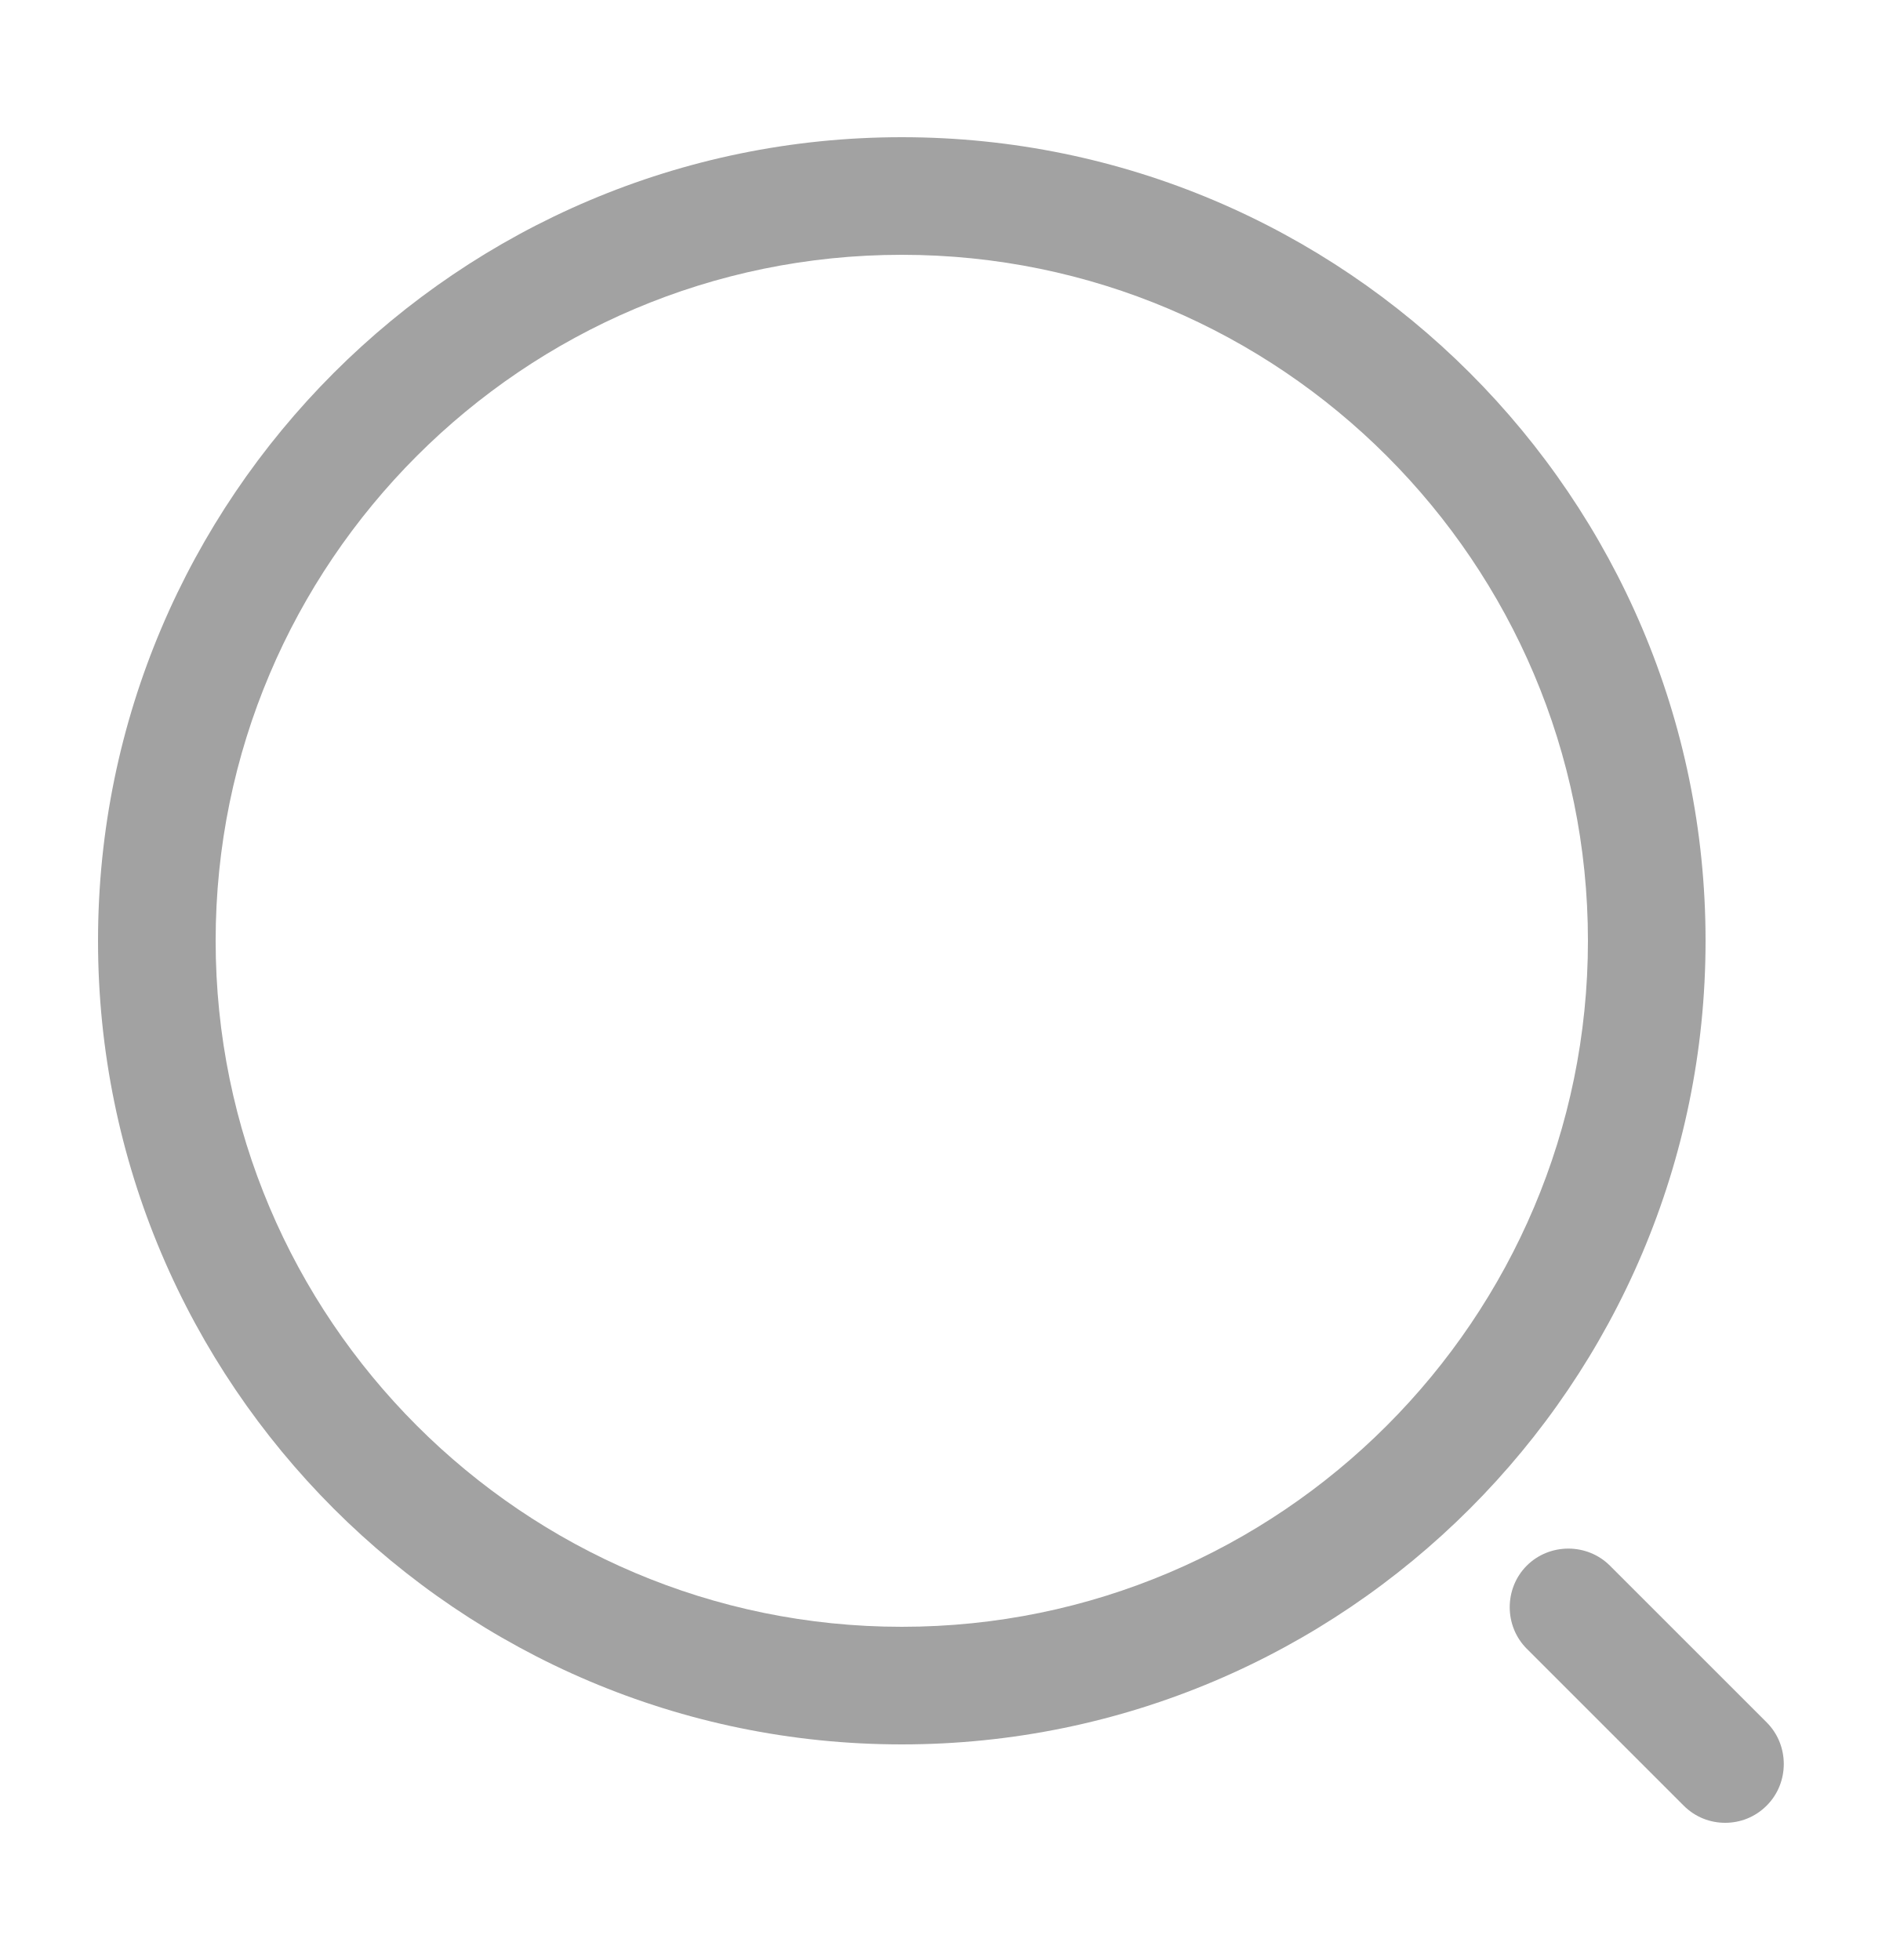
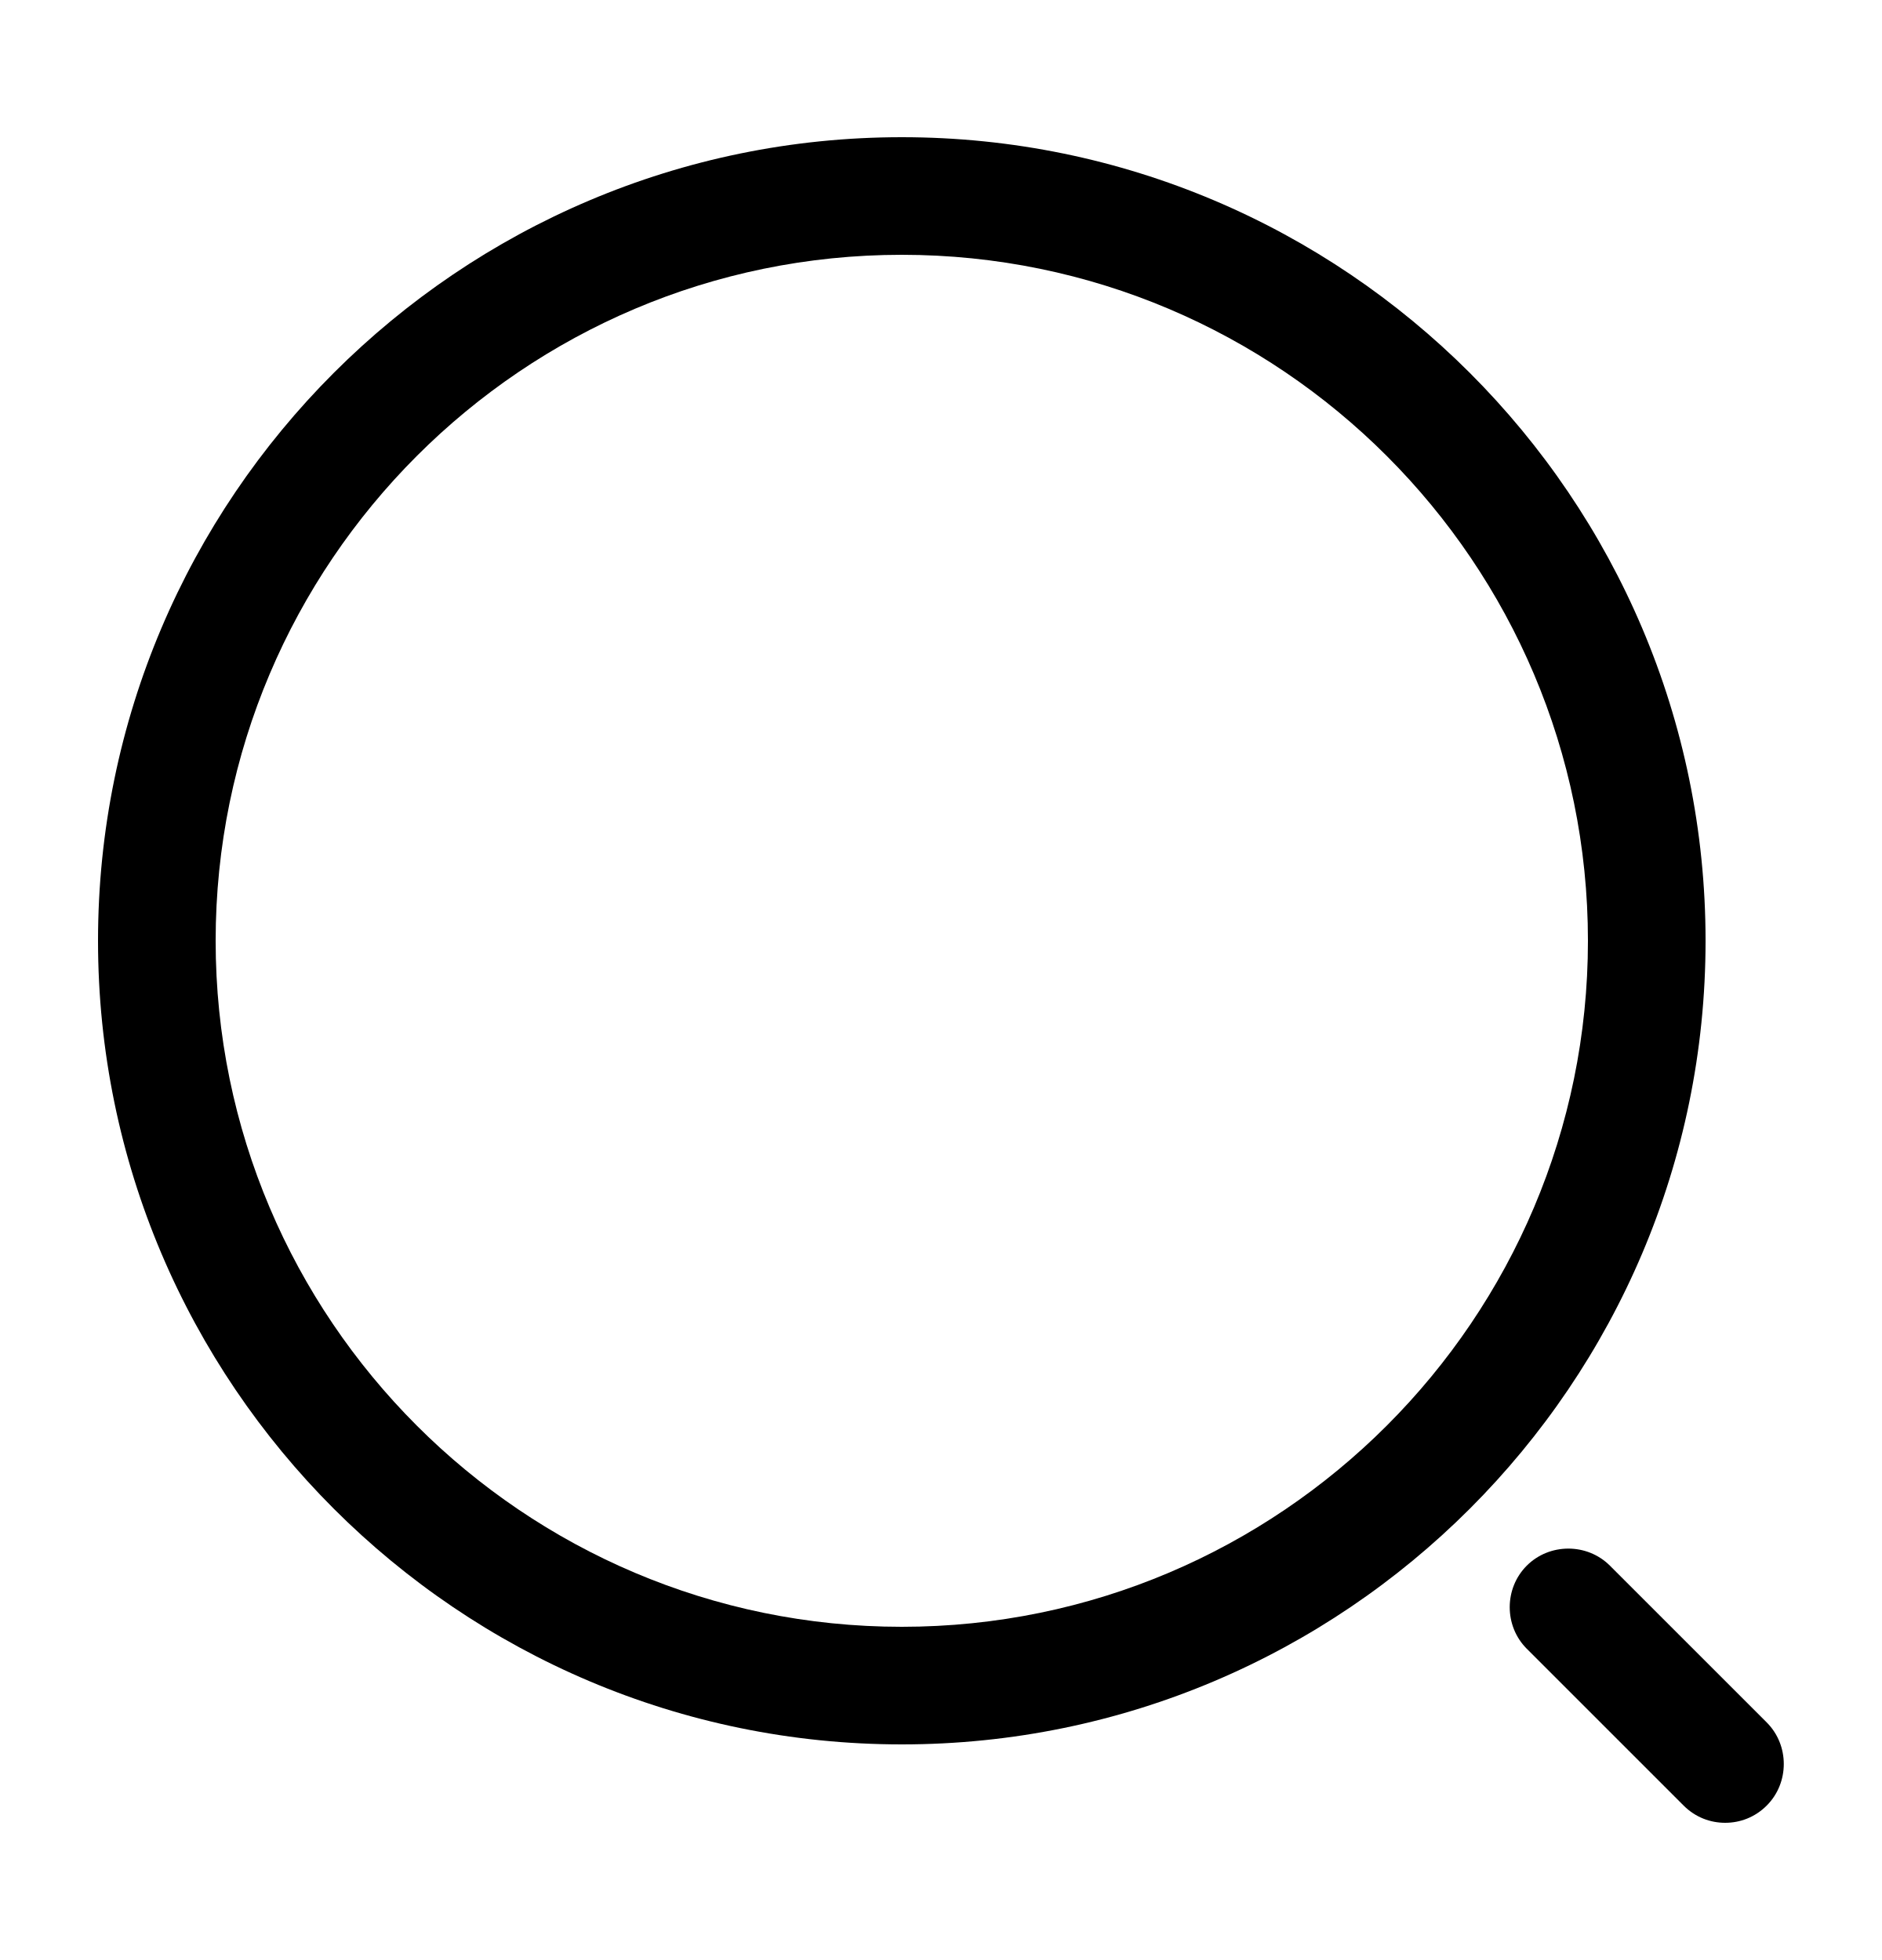
- <svg xmlns="http://www.w3.org/2000/svg" width="24" height="25" viewBox="0 0 24 25" fill="none">
-   <path d="M11.5 22.25C5.85 22.25 1.25 17.65 1.25 12C1.25 6.35 5.85 1.75 11.5 1.75C17.15 1.75 21.75 6.35 21.75 12C21.75 17.65 17.15 22.25 11.5 22.25ZM11.5 3.25C6.67 3.25 2.75 7.18 2.75 12C2.75 16.82 6.67 20.75 11.5 20.75C16.33 20.75 20.25 16.82 20.25 12C20.25 7.18 16.33 3.25 11.5 3.25Z" fill="#A2A2A2" />
-   <path d="M22 23.25C21.81 23.25 21.62 23.18 21.47 23.03L19.47 21.03C19.18 20.74 19.18 20.26 19.47 19.97C19.76 19.68 20.24 19.68 20.53 19.97L22.53 21.97C22.82 22.26 22.82 22.74 22.53 23.03C22.38 23.18 22.19 23.25 22 23.25Z" fill="#A2A2A2" />
+ <svg xmlns="http://www.w3.org/2000/svg" width="24" height="25" viewBox="0 0 24 25" fill="">
+   <path d="M11.5 22.25C5.85 22.25 1.25 17.65 1.25 12C1.25 6.35 5.85 1.75 11.5 1.75C17.15 1.75 21.75 6.35 21.75 12C21.75 17.65 17.15 22.25 11.5 22.25ZM11.5 3.25C6.67 3.25 2.75 7.18 2.75 12C2.75 16.82 6.67 20.75 11.5 20.75C16.33 20.75 20.25 16.82 20.25 12C20.25 7.18 16.33 3.25 11.5 3.25Z" fill="" />
+   <path d="M22 23.25C21.81 23.25 21.62 23.18 21.47 23.03L19.47 21.03C19.18 20.74 19.18 20.26 19.47 19.97C19.76 19.68 20.24 19.68 20.53 19.97L22.53 21.97C22.82 22.26 22.82 22.74 22.53 23.03C22.38 23.18 22.19 23.25 22 23.25Z" fill="" />
</svg>
